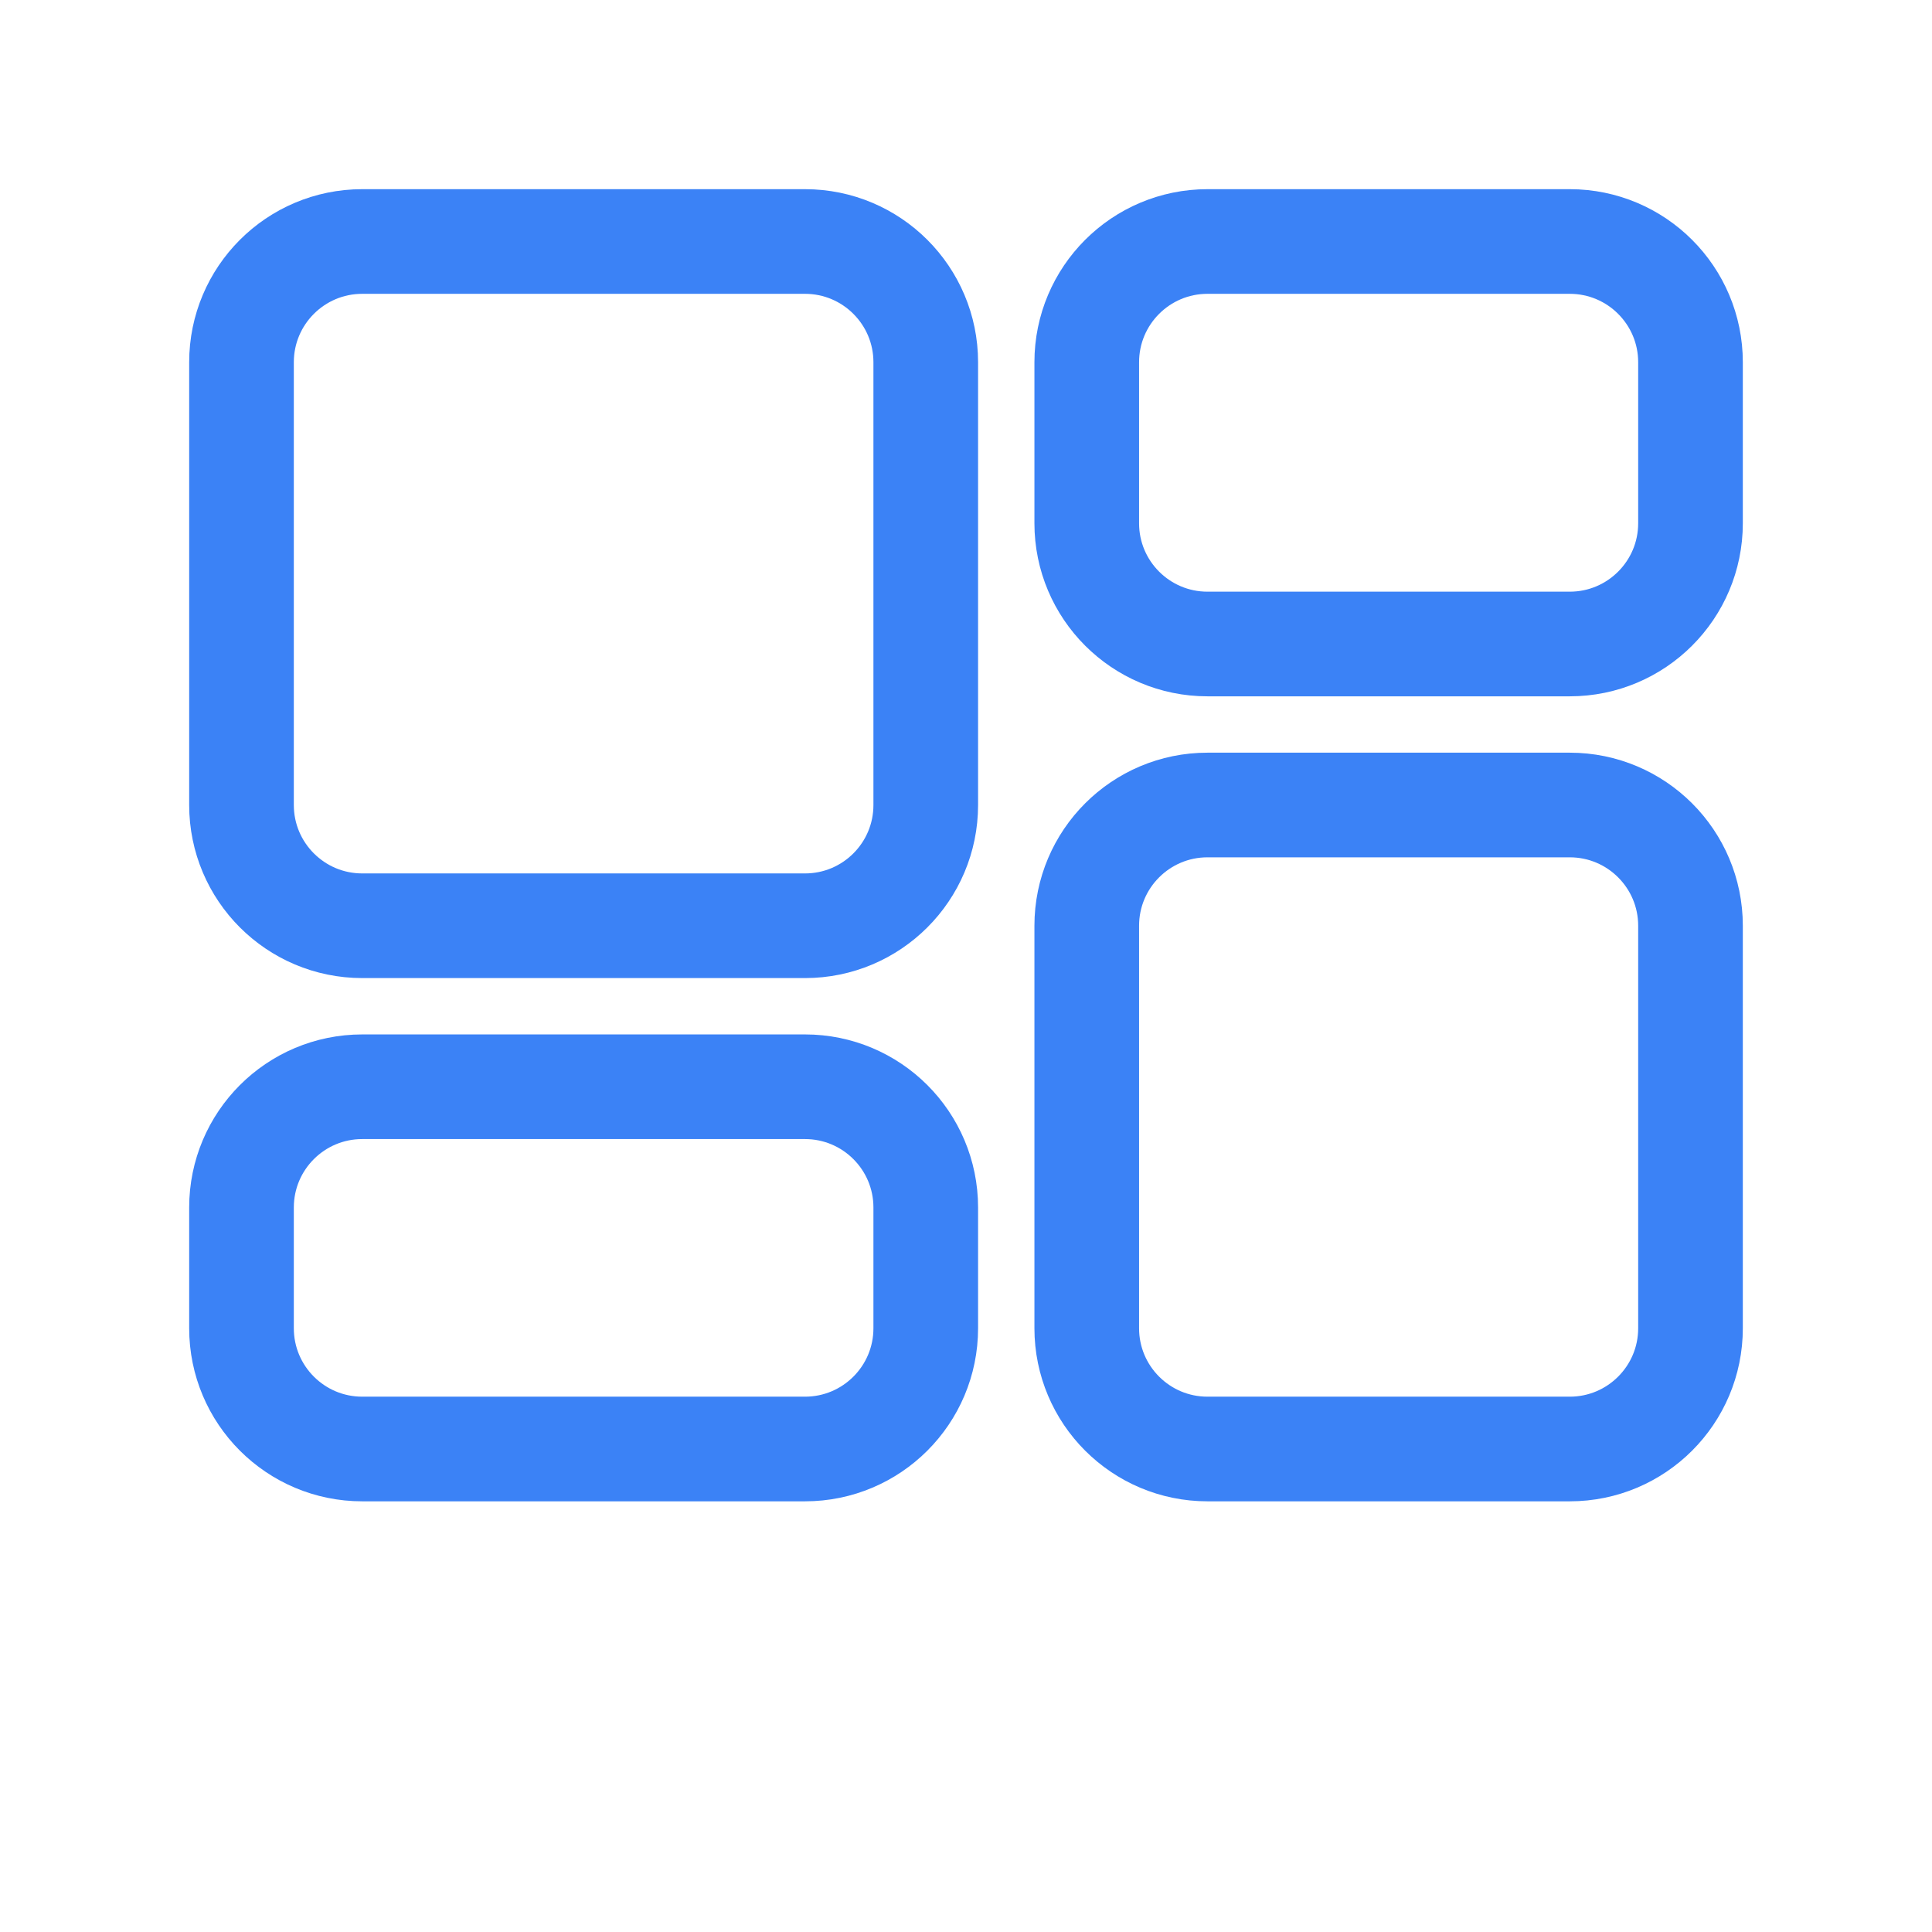
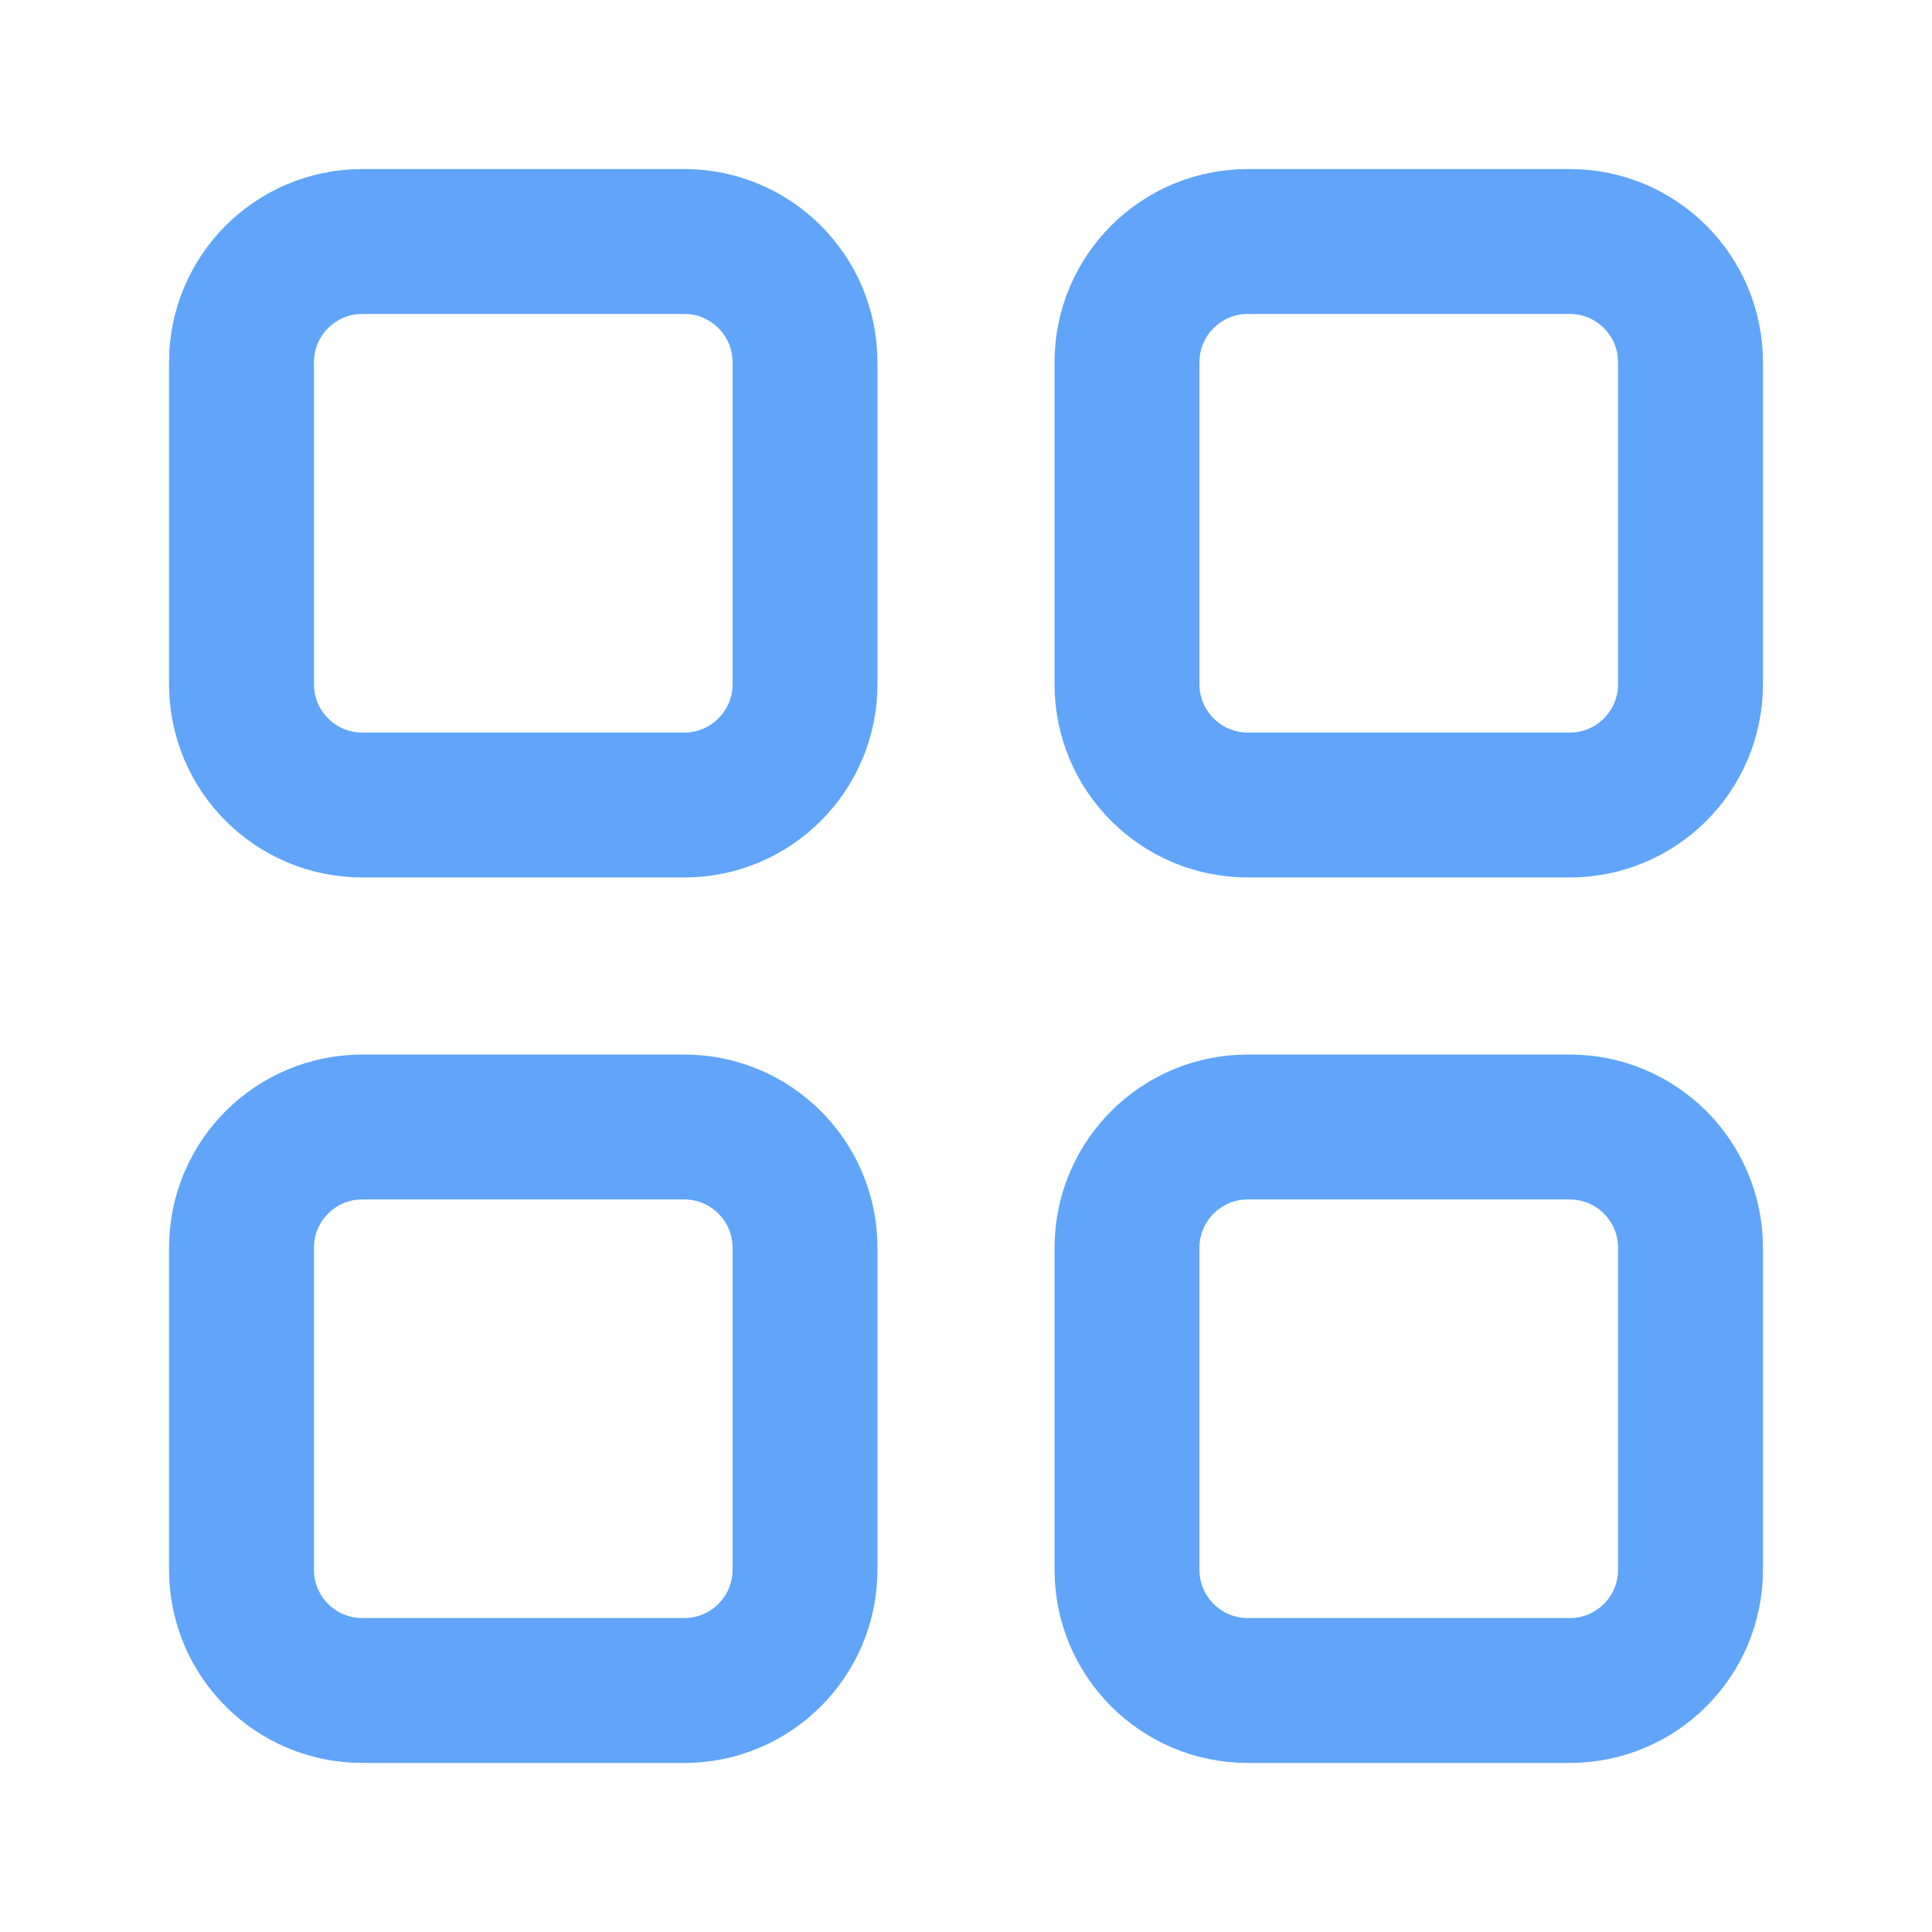
- <svg xmlns="http://www.w3.org/2000/svg" width="48" height="48" viewBox="0 0 48 48">
-   <g fill="none" stroke="#3B82F6" stroke-width="2.6" stroke-linecap="round" stroke-linejoin="round">
-     <rect x="6" y="6" width="17" height="17" rx="3" />
-     <rect x="27" y="6" width="15" height="10" rx="3" />
-     <rect x="27" y="20" width="15" height="16" rx="3" />
-     <rect x="6" y="27" width="17" height="9" rx="3" />
-   </g>
+ <svg xmlns="http://www.w3.org/2000/svg" viewBox="0 0 24 24" fill="none" stroke="#60A5FA" stroke-width="1.8" stroke-linecap="round" stroke-linejoin="round">
+   <rect x="3" y="3" width="7" height="7" rx="1.5" />
+   <rect x="14" y="3" width="7" height="7" rx="1.5" />
+   <rect x="14" y="14" width="7" height="7" rx="1.5" />
+   <rect x="3" y="14" width="7" height="7" rx="1.5" />
</svg>
